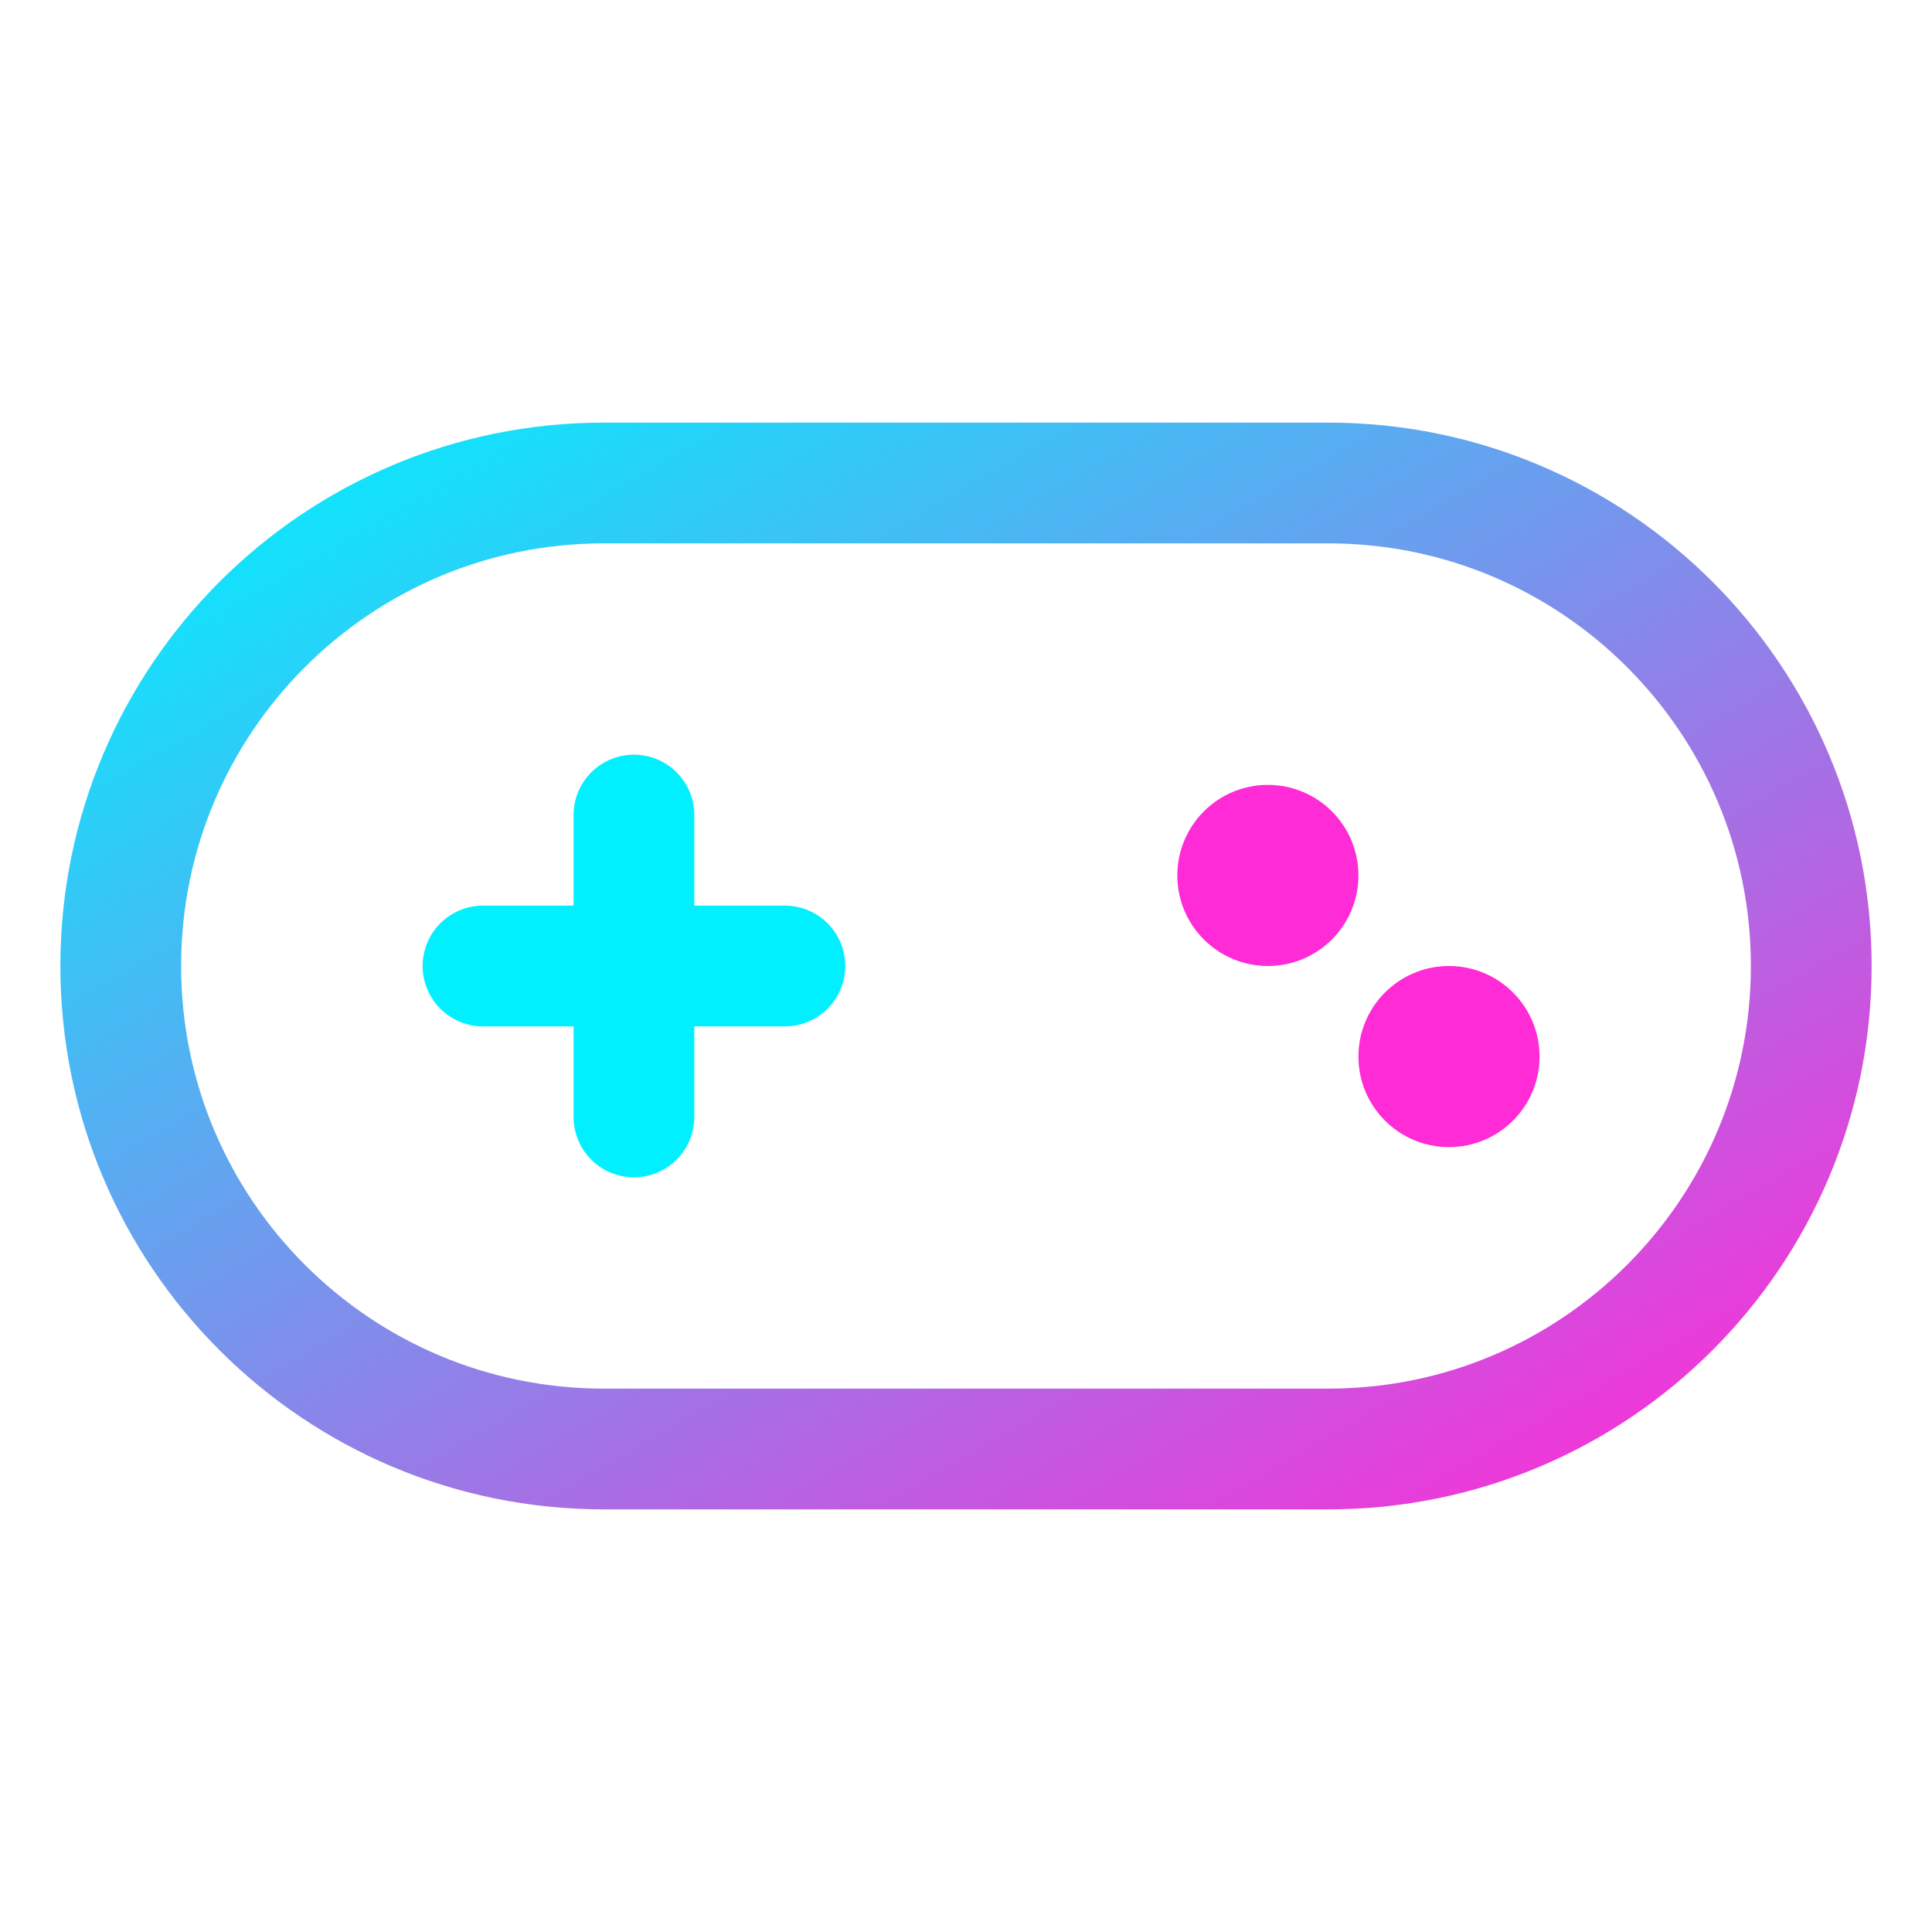
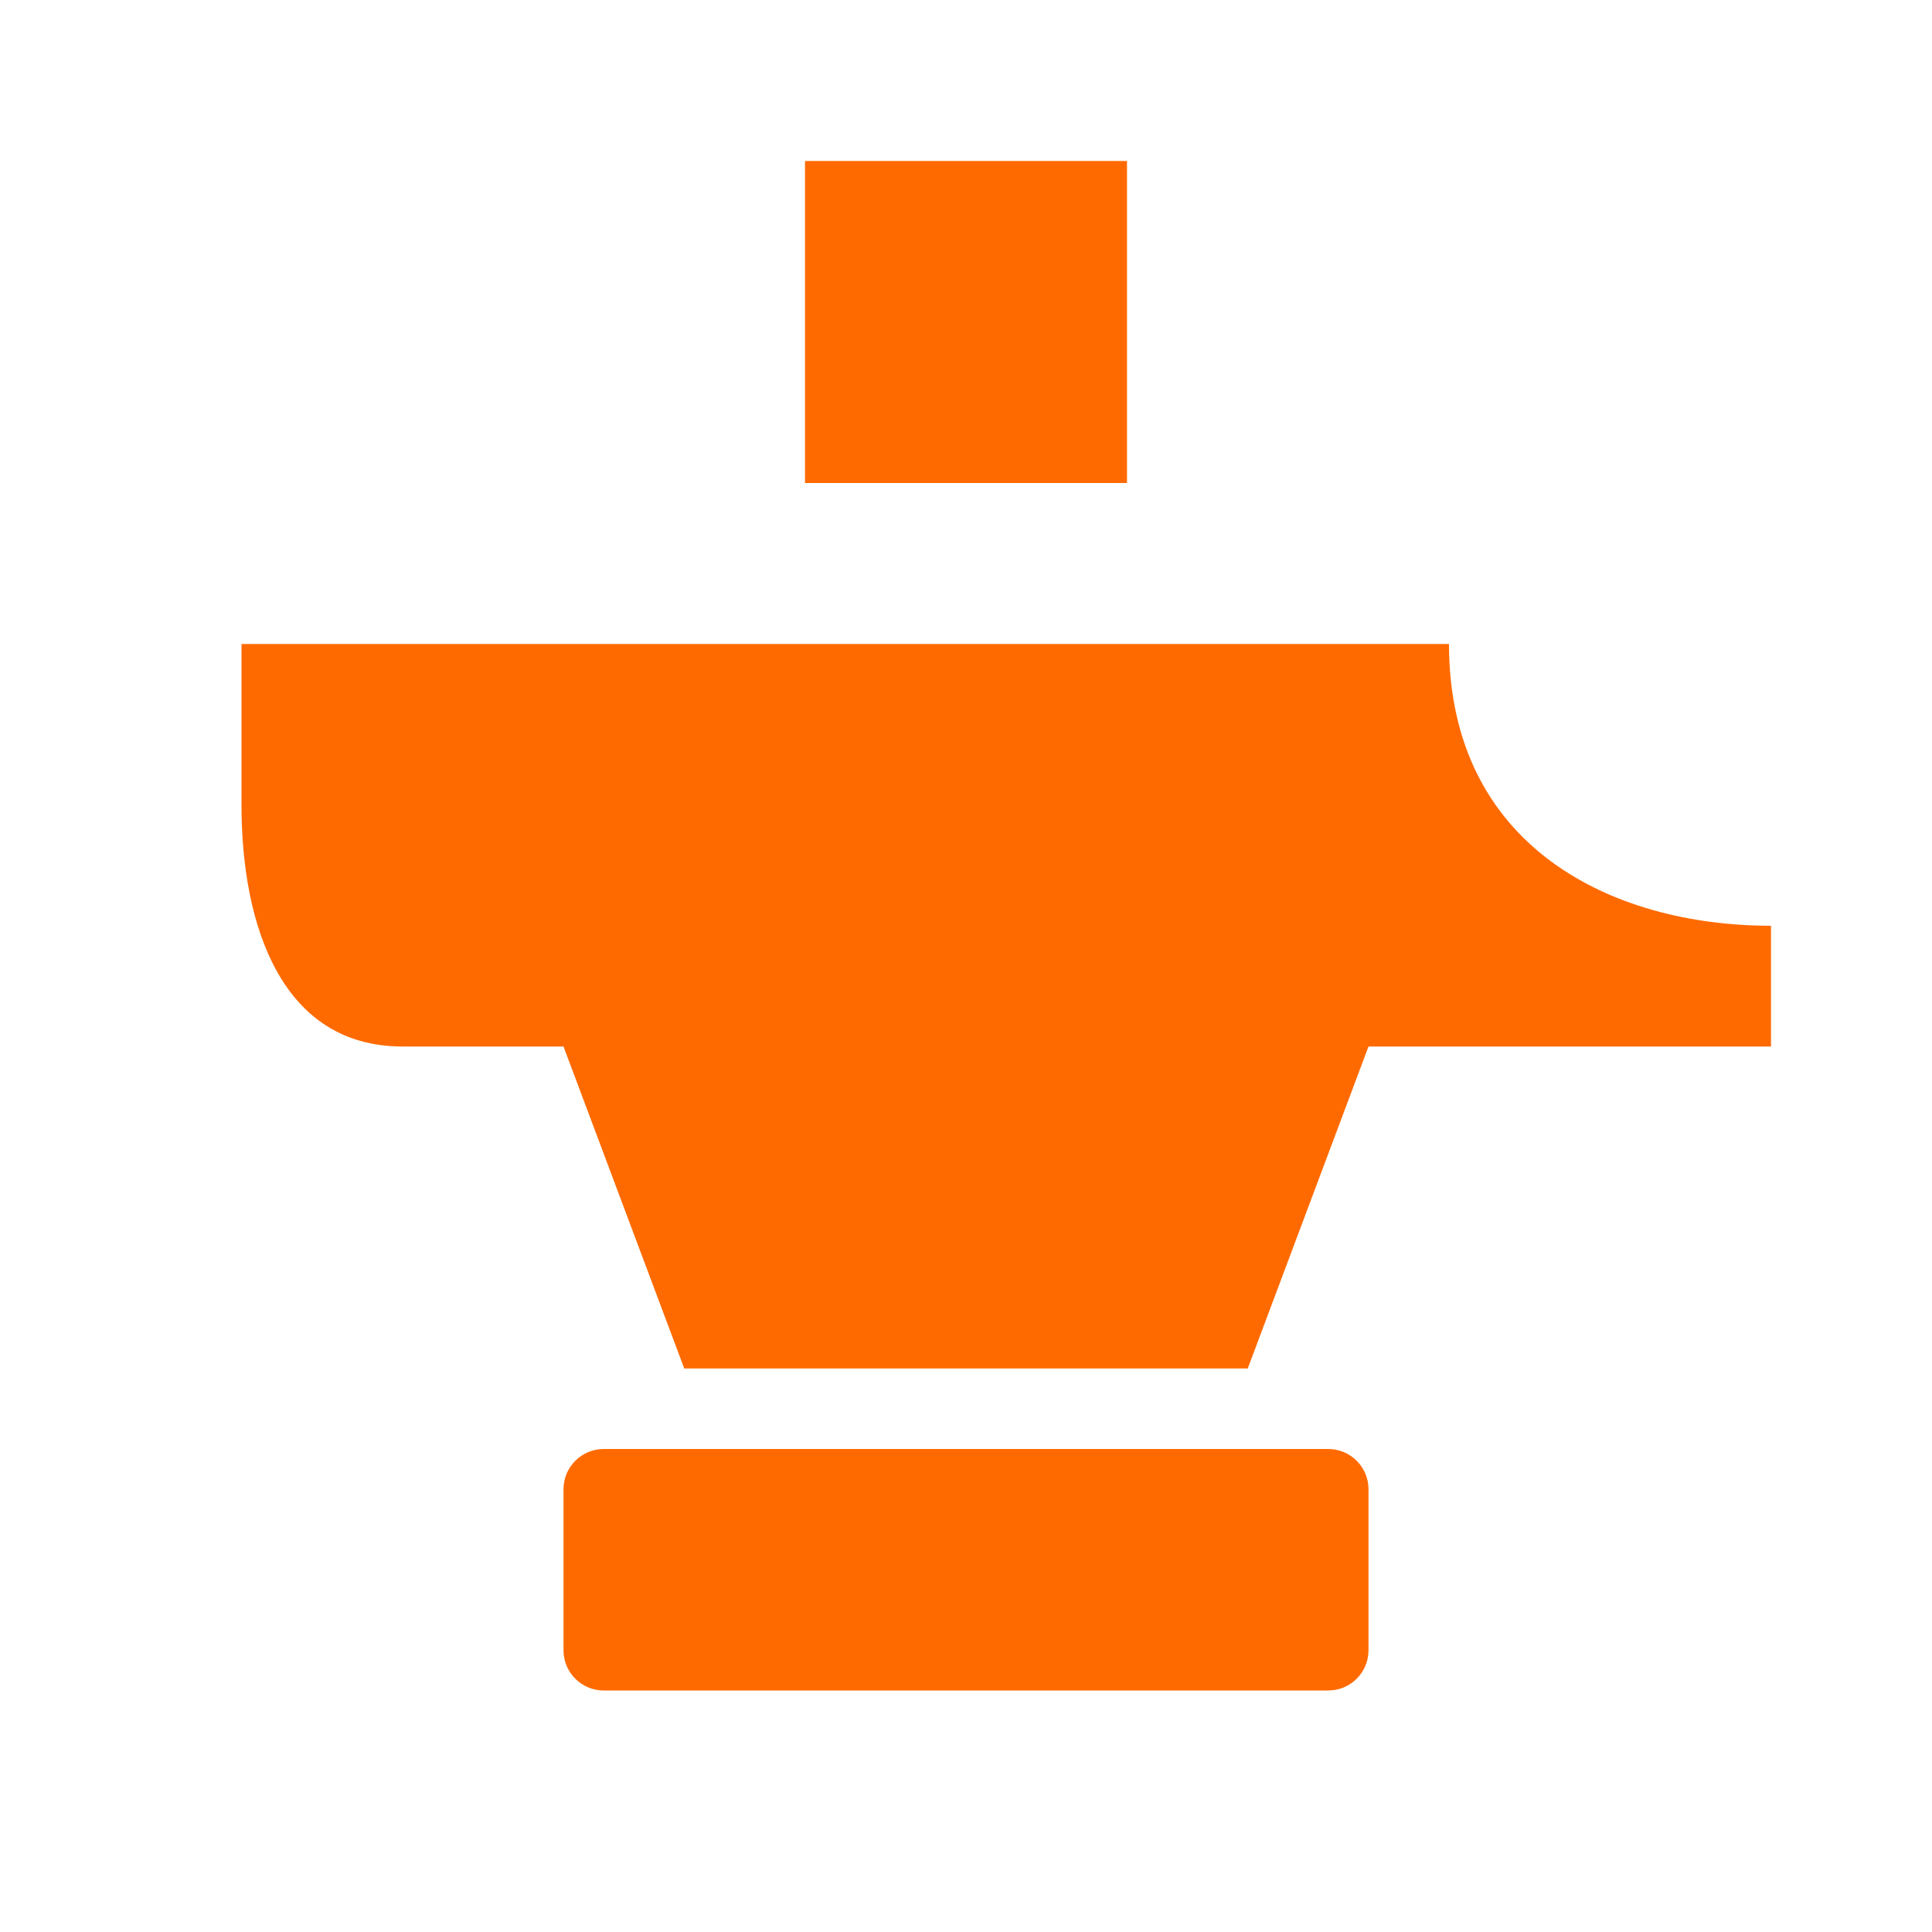
- <svg xmlns="http://www.w3.org/2000/svg" viewBox="0 0 64 64" width="64" height="64">
-   <defs>
-     <linearGradient id="g" x1="0" y1="0" x2="1" y2="1">
-       <stop offset="0" stop-color="#00f0ff" />
-       <stop offset="1" stop-color="#ff2bd6" />
-     </linearGradient>
-   </defs>
-   <rect x="4" y="16" width="56" height="32" rx="16" fill="none" stroke="url(#g)" stroke-width="4" />
-   <path d="M16 32h10M21 27v10" stroke="#00f0ff" stroke-width="4" stroke-linecap="round" />
-   <circle cx="42" cy="29" r="3" fill="#ff2bd6" />
-   <circle cx="48" cy="35" r="3" fill="#ff2bd6" />
+ <svg xmlns="http://www.w3.org/2000/svg" viewBox="0 0 48 48" width="48" height="48">
+   <rect x="20" y="4" width="8" height="8" fill="#ff6a00" />
+   <path d="M6 16h30c0 5 4 7 8 7v3H34l-3 8H17l-3-8H10c-3 0-4-3-4-6z" fill="#ff6a00" />
+   <rect x="14" y="36" width="20" height="6" rx="1" fill="#ff6a00" />
</svg>
